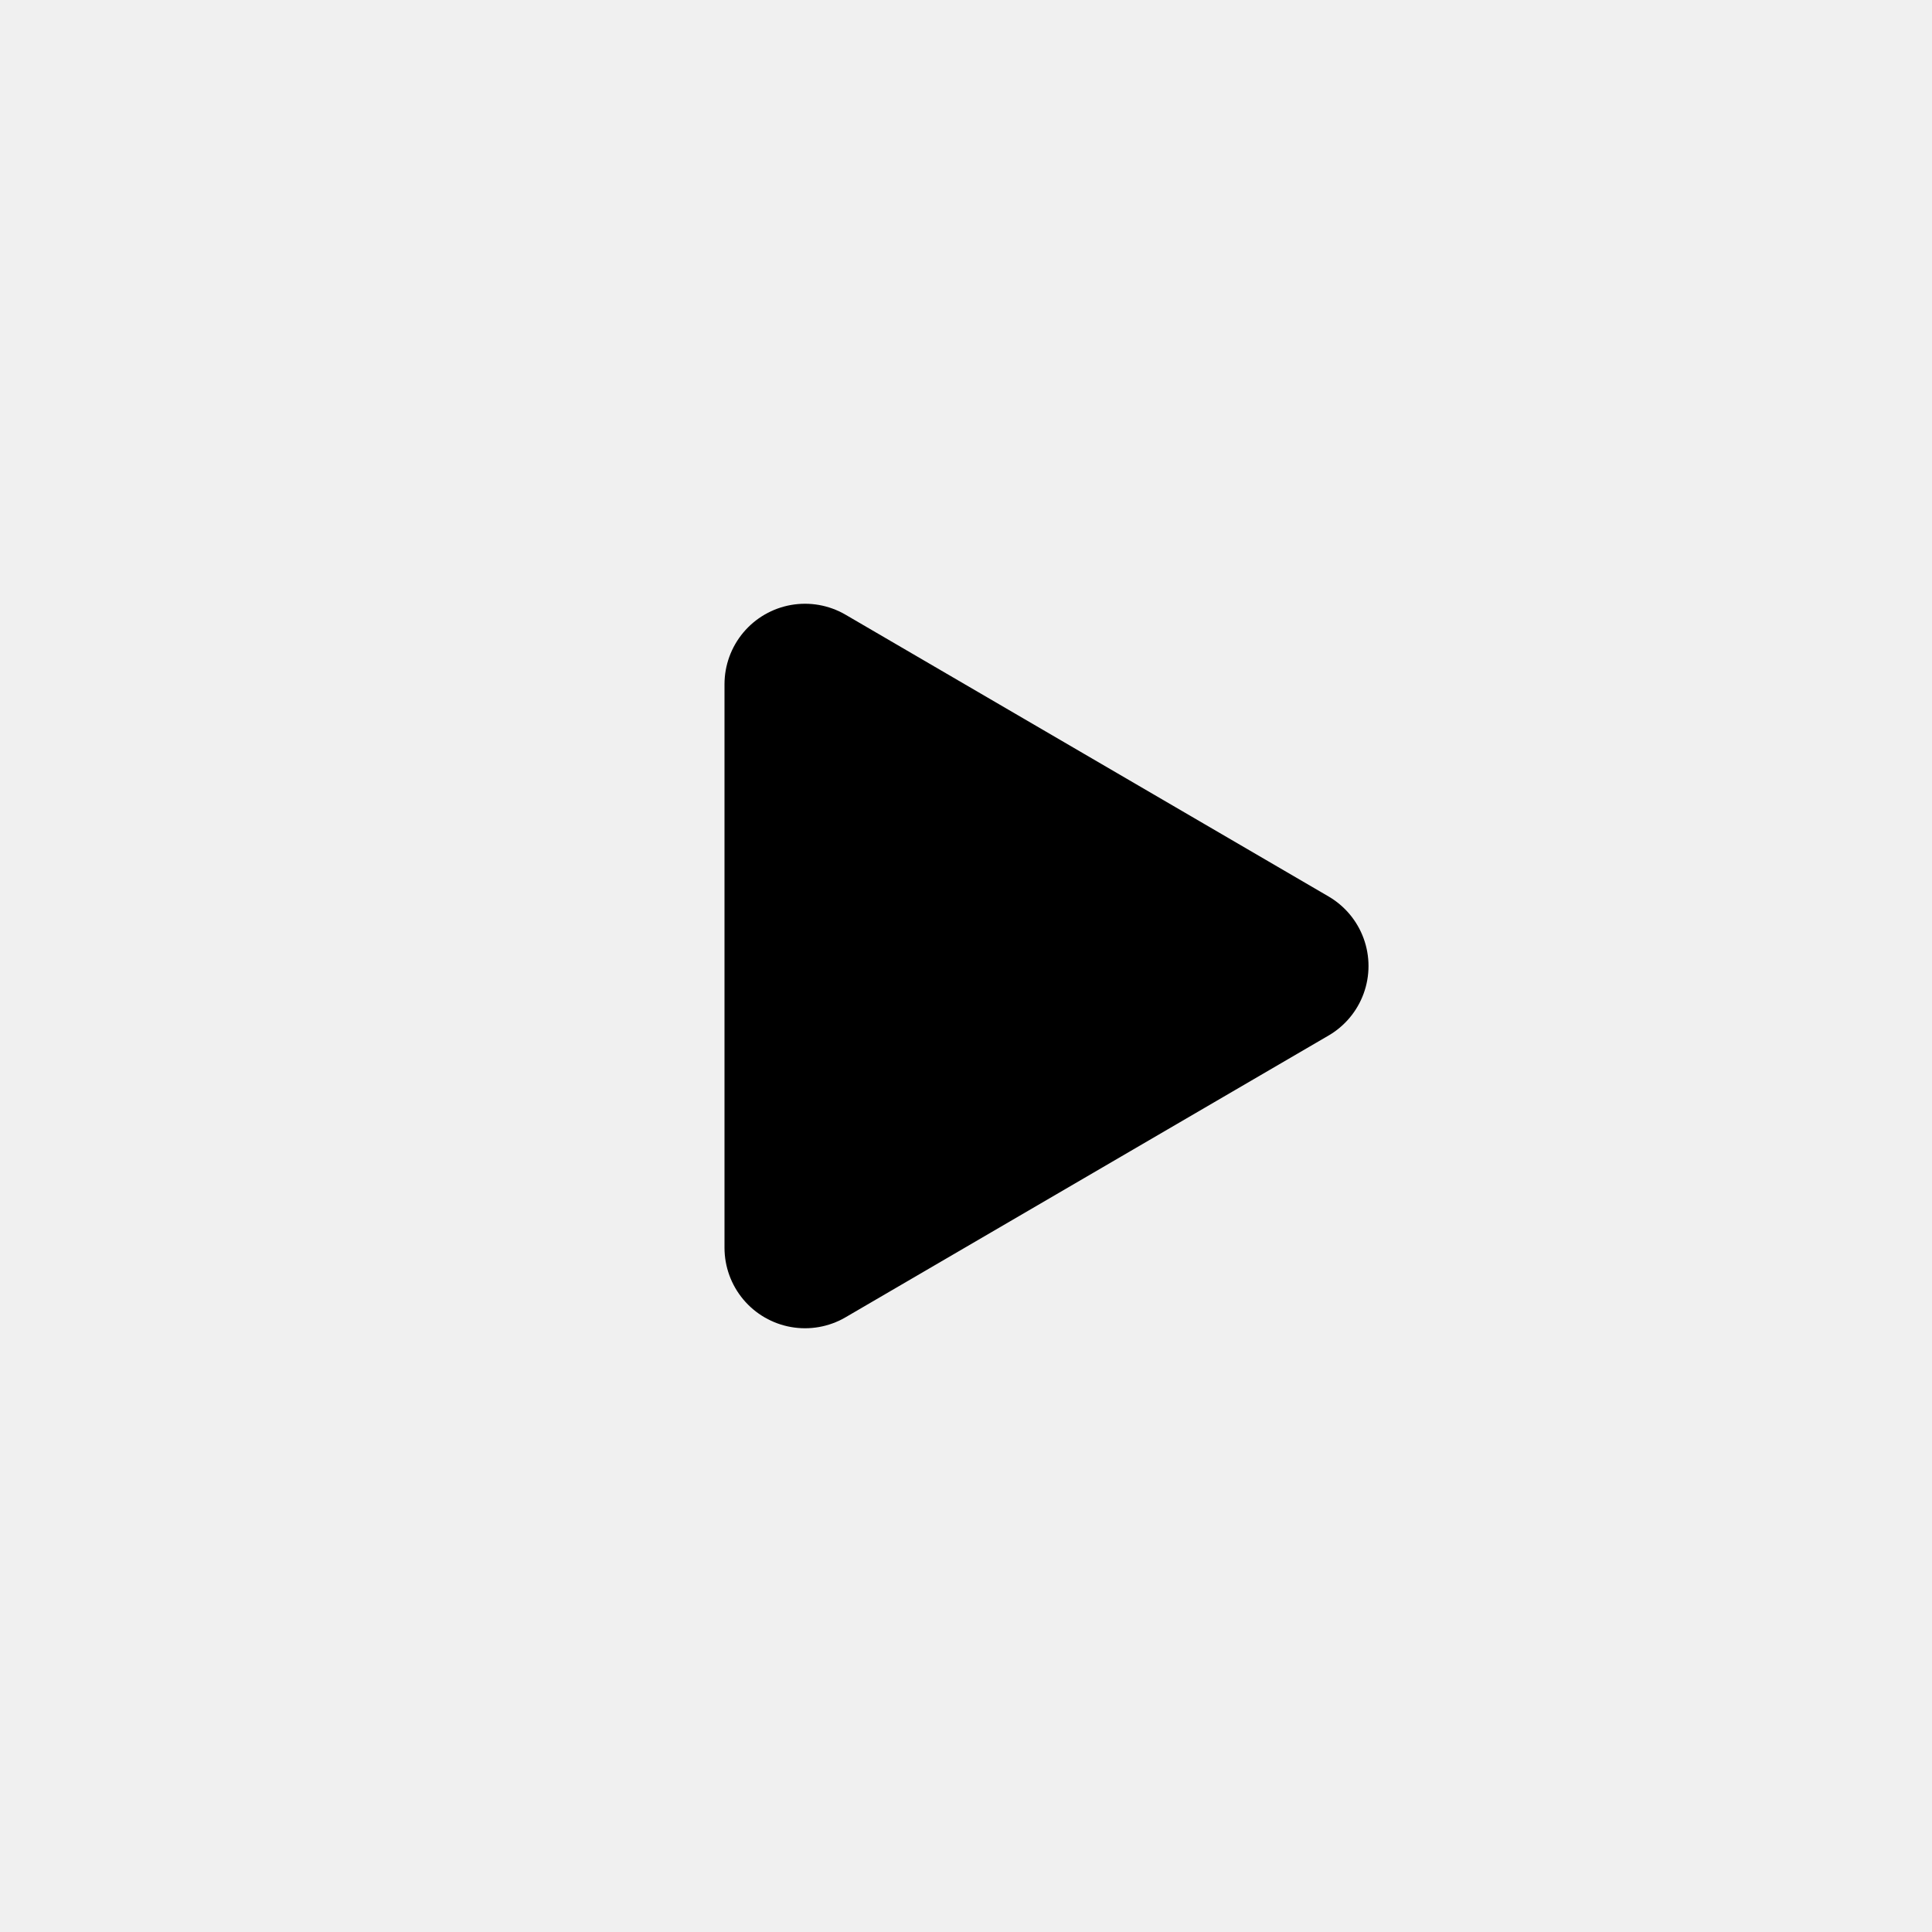
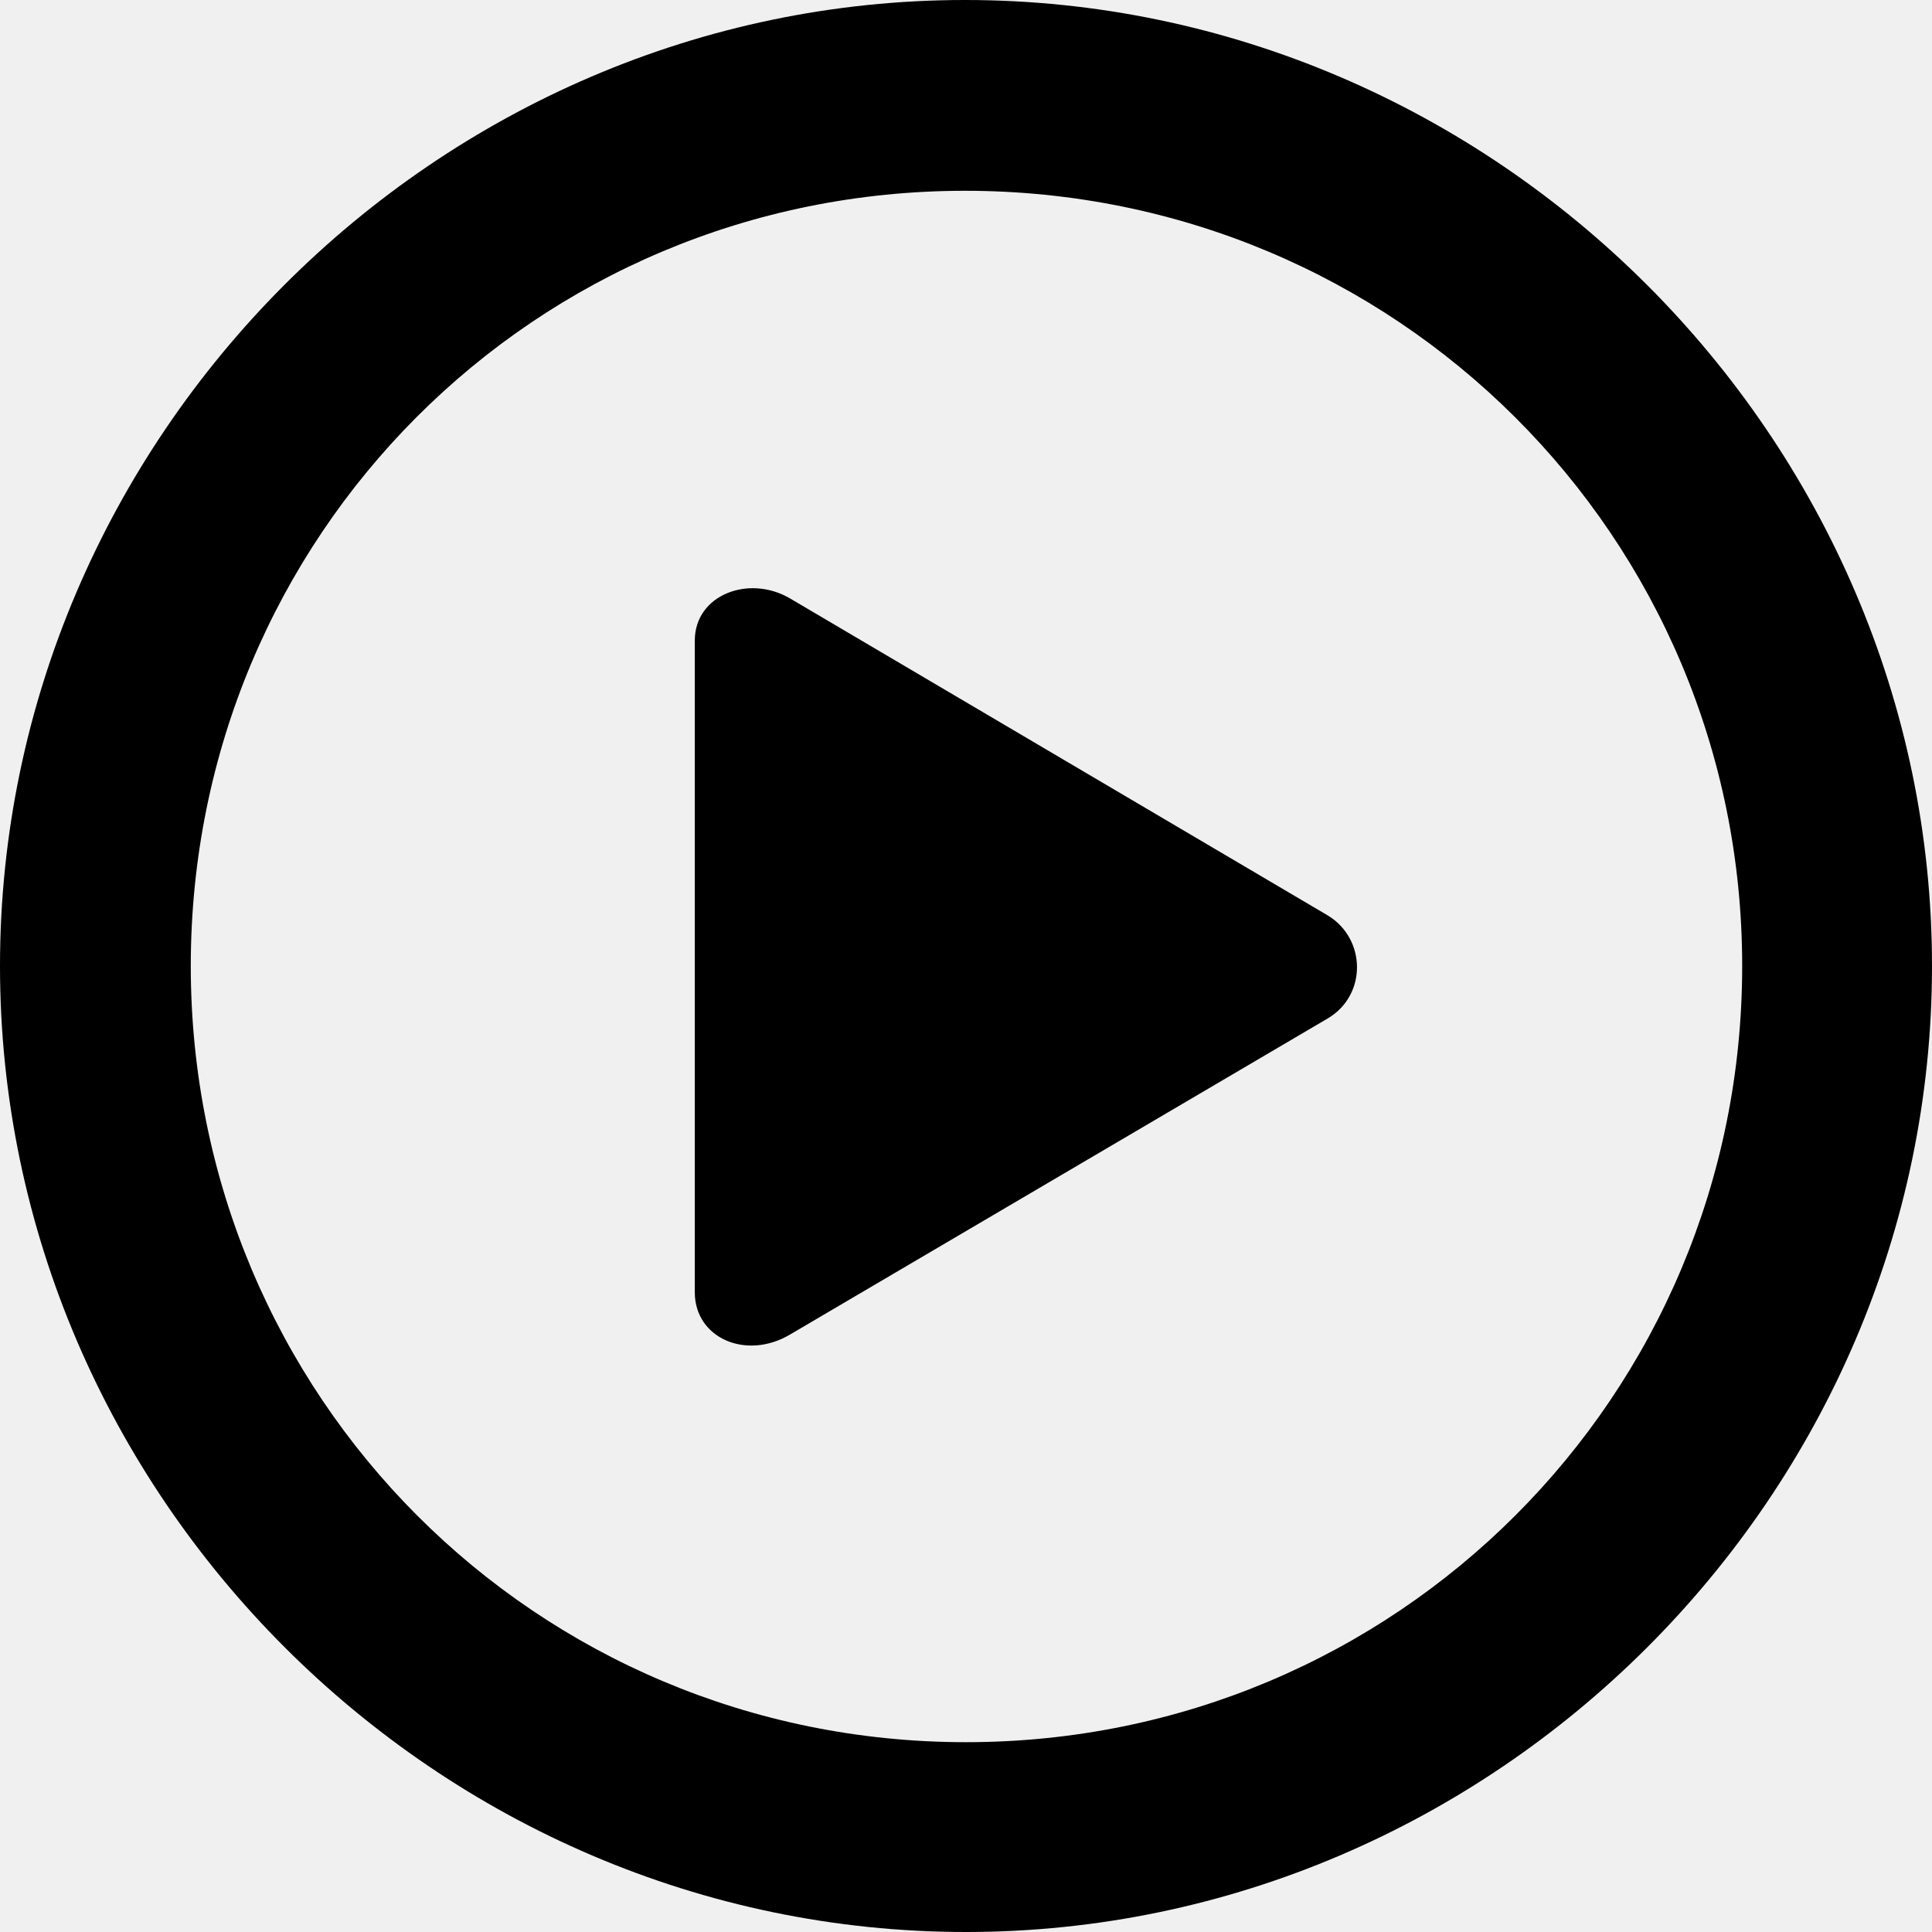
<svg xmlns="http://www.w3.org/2000/svg" width="24" height="24" viewBox="0 0 24 24" fill="none">
-   <path d="M10 8.5L16 12L10 15.5V8.5Z" fill="currentColor" stroke="currentColor" stroke-width="2" stroke-linecap="round" stroke-linejoin="round" />
+   <g clip-path="url(#clip0_4424_3108)">
+     <path d="M12 24C18.563 24 24 18.575 24 12C24 5.437 18.563 0 11.988 0C5.425 0 0 5.437 0 12C0 18.575 5.437 24 12 24ZM12 21.642C6.656 21.642 2.37 17.344 2.37 12C2.37 6.656 6.645 2.37 11.988 2.37C17.332 2.37 21.642 6.656 21.642 12C21.642 17.344 17.344 21.642 12 21.642ZM9.816 16.577L16.496 12.65C16.983 12.36 16.972 11.663 16.496 11.373L9.816 7.435C9.305 7.133 8.631 7.388 8.631 7.957V16.054C8.631 16.623 9.27 16.902 9.816 16.577Z" fill="currentColor" />
+   </g>
+   <defs>
+     <clipPath id="clip0_4424_3108">
+       <rect width="24" height="24" fill="white" />
+     </clipPath>
+   </defs>
</svg>
